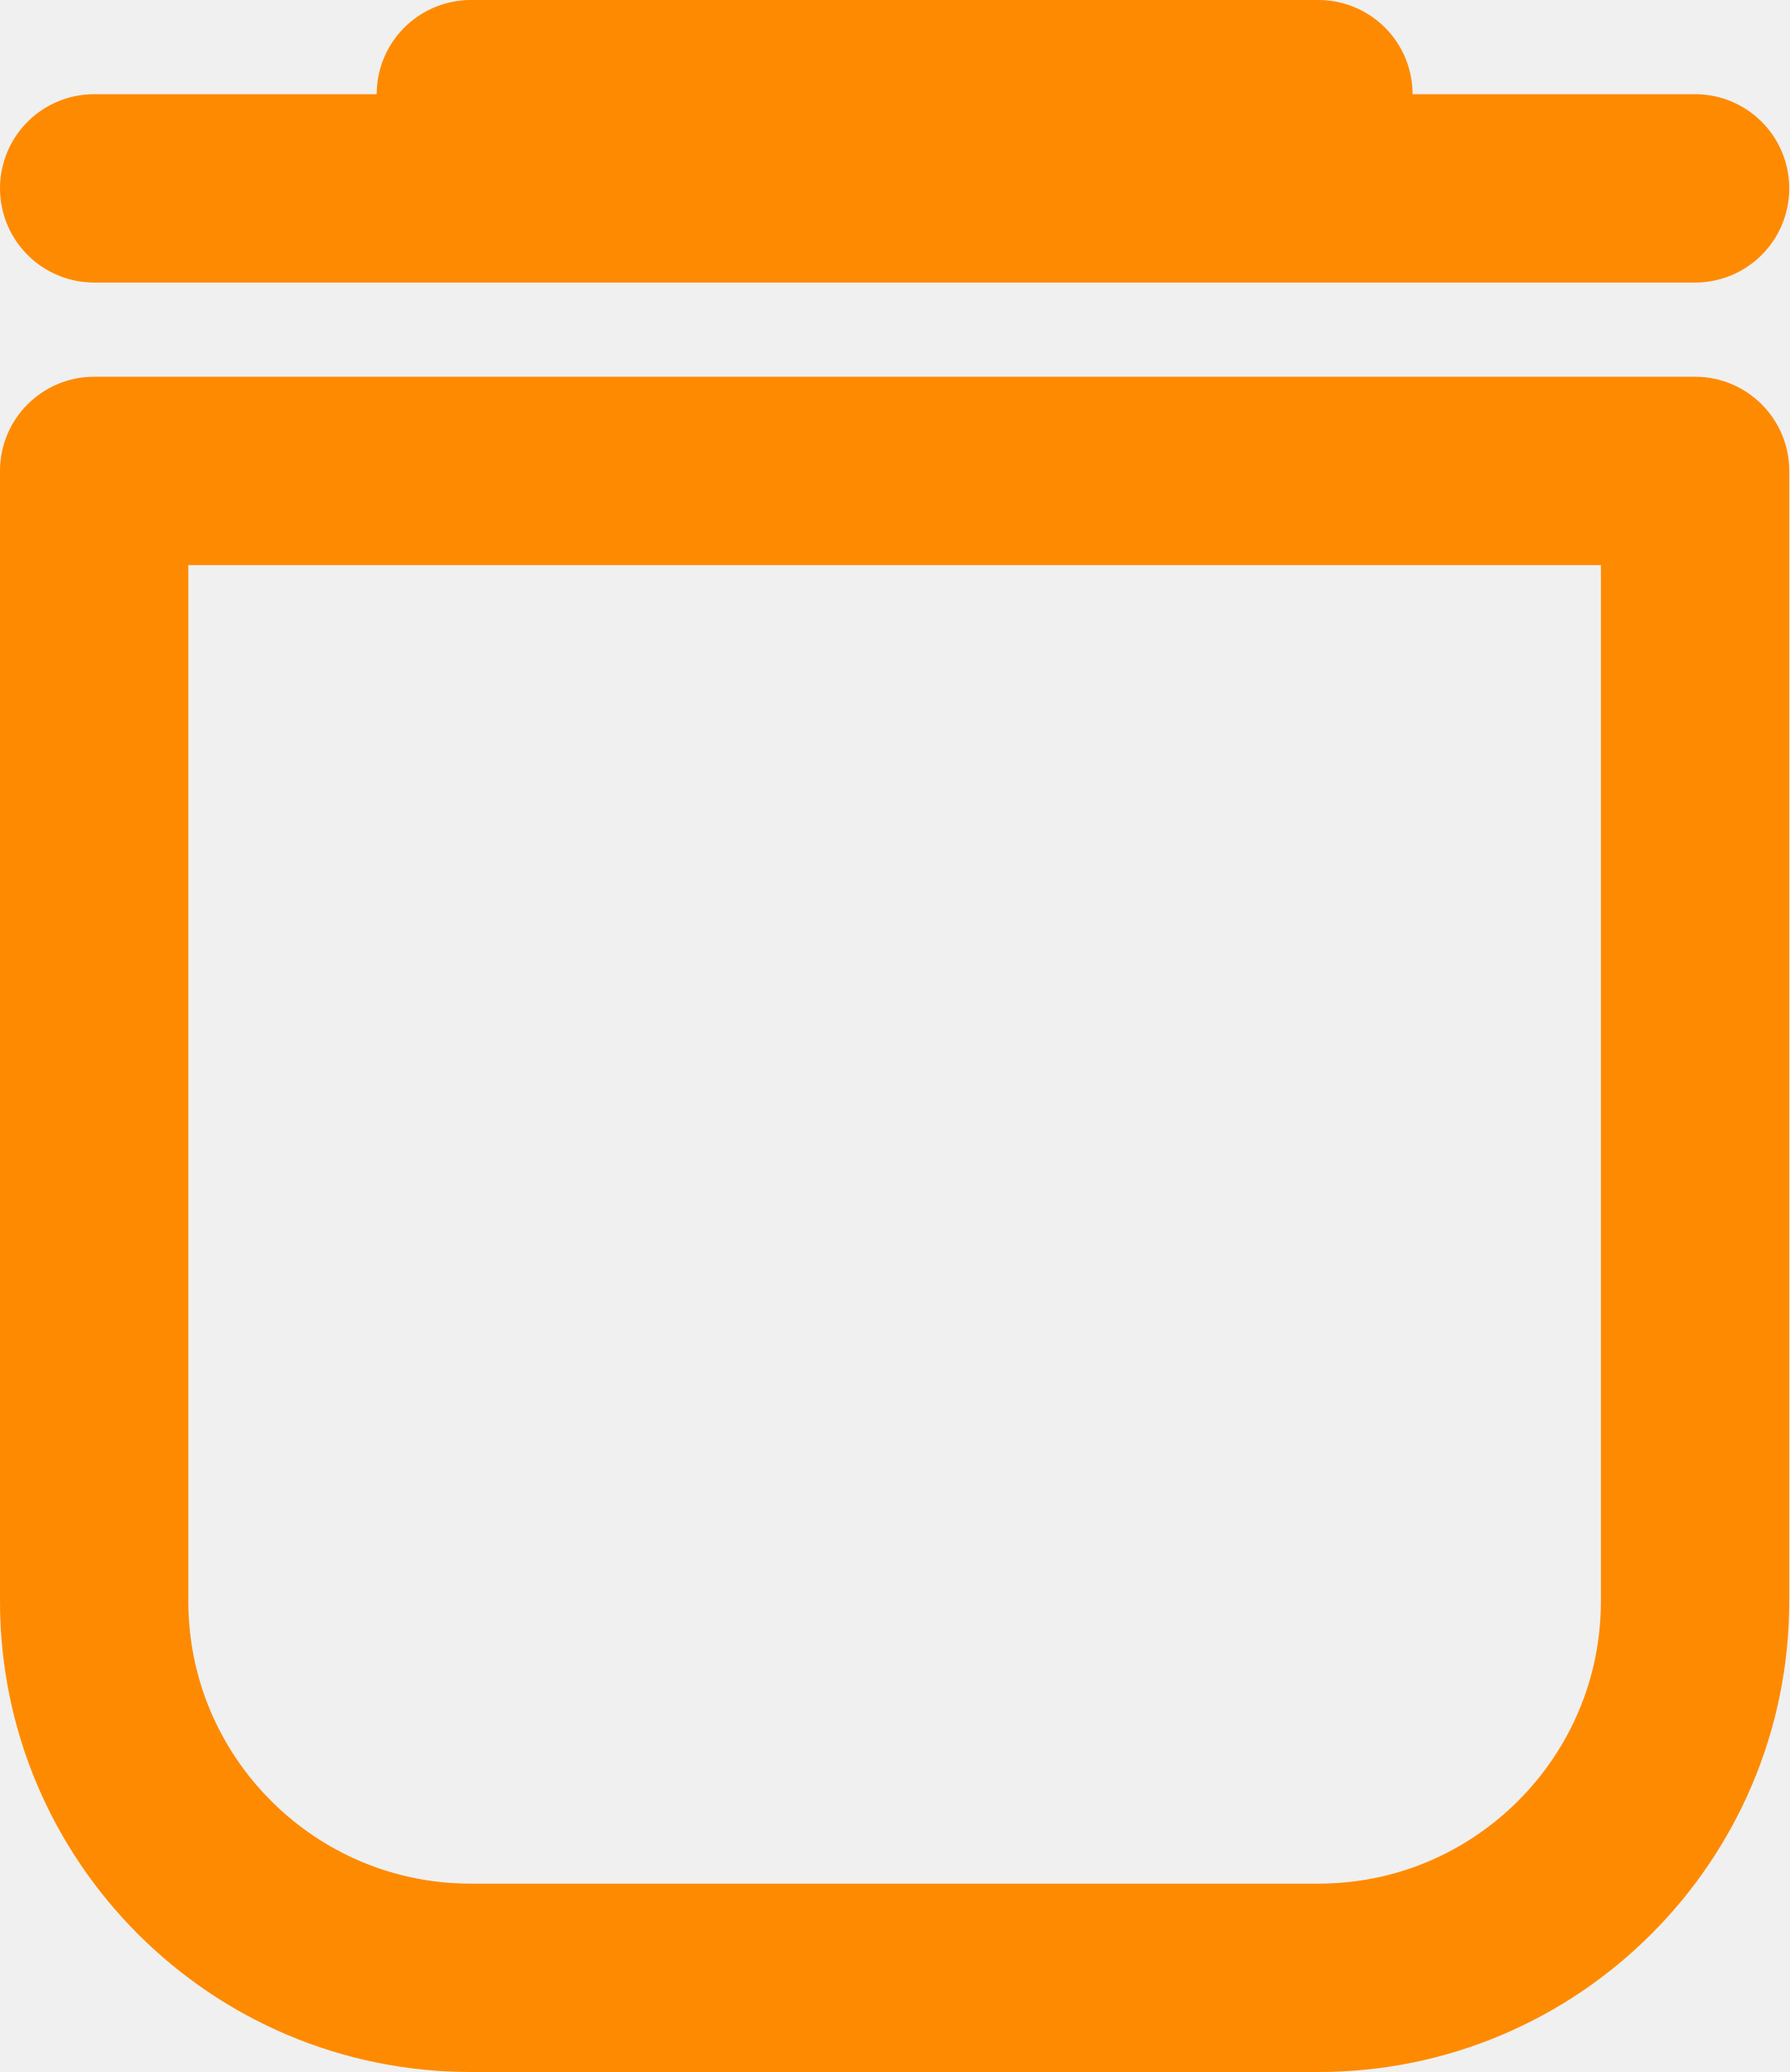
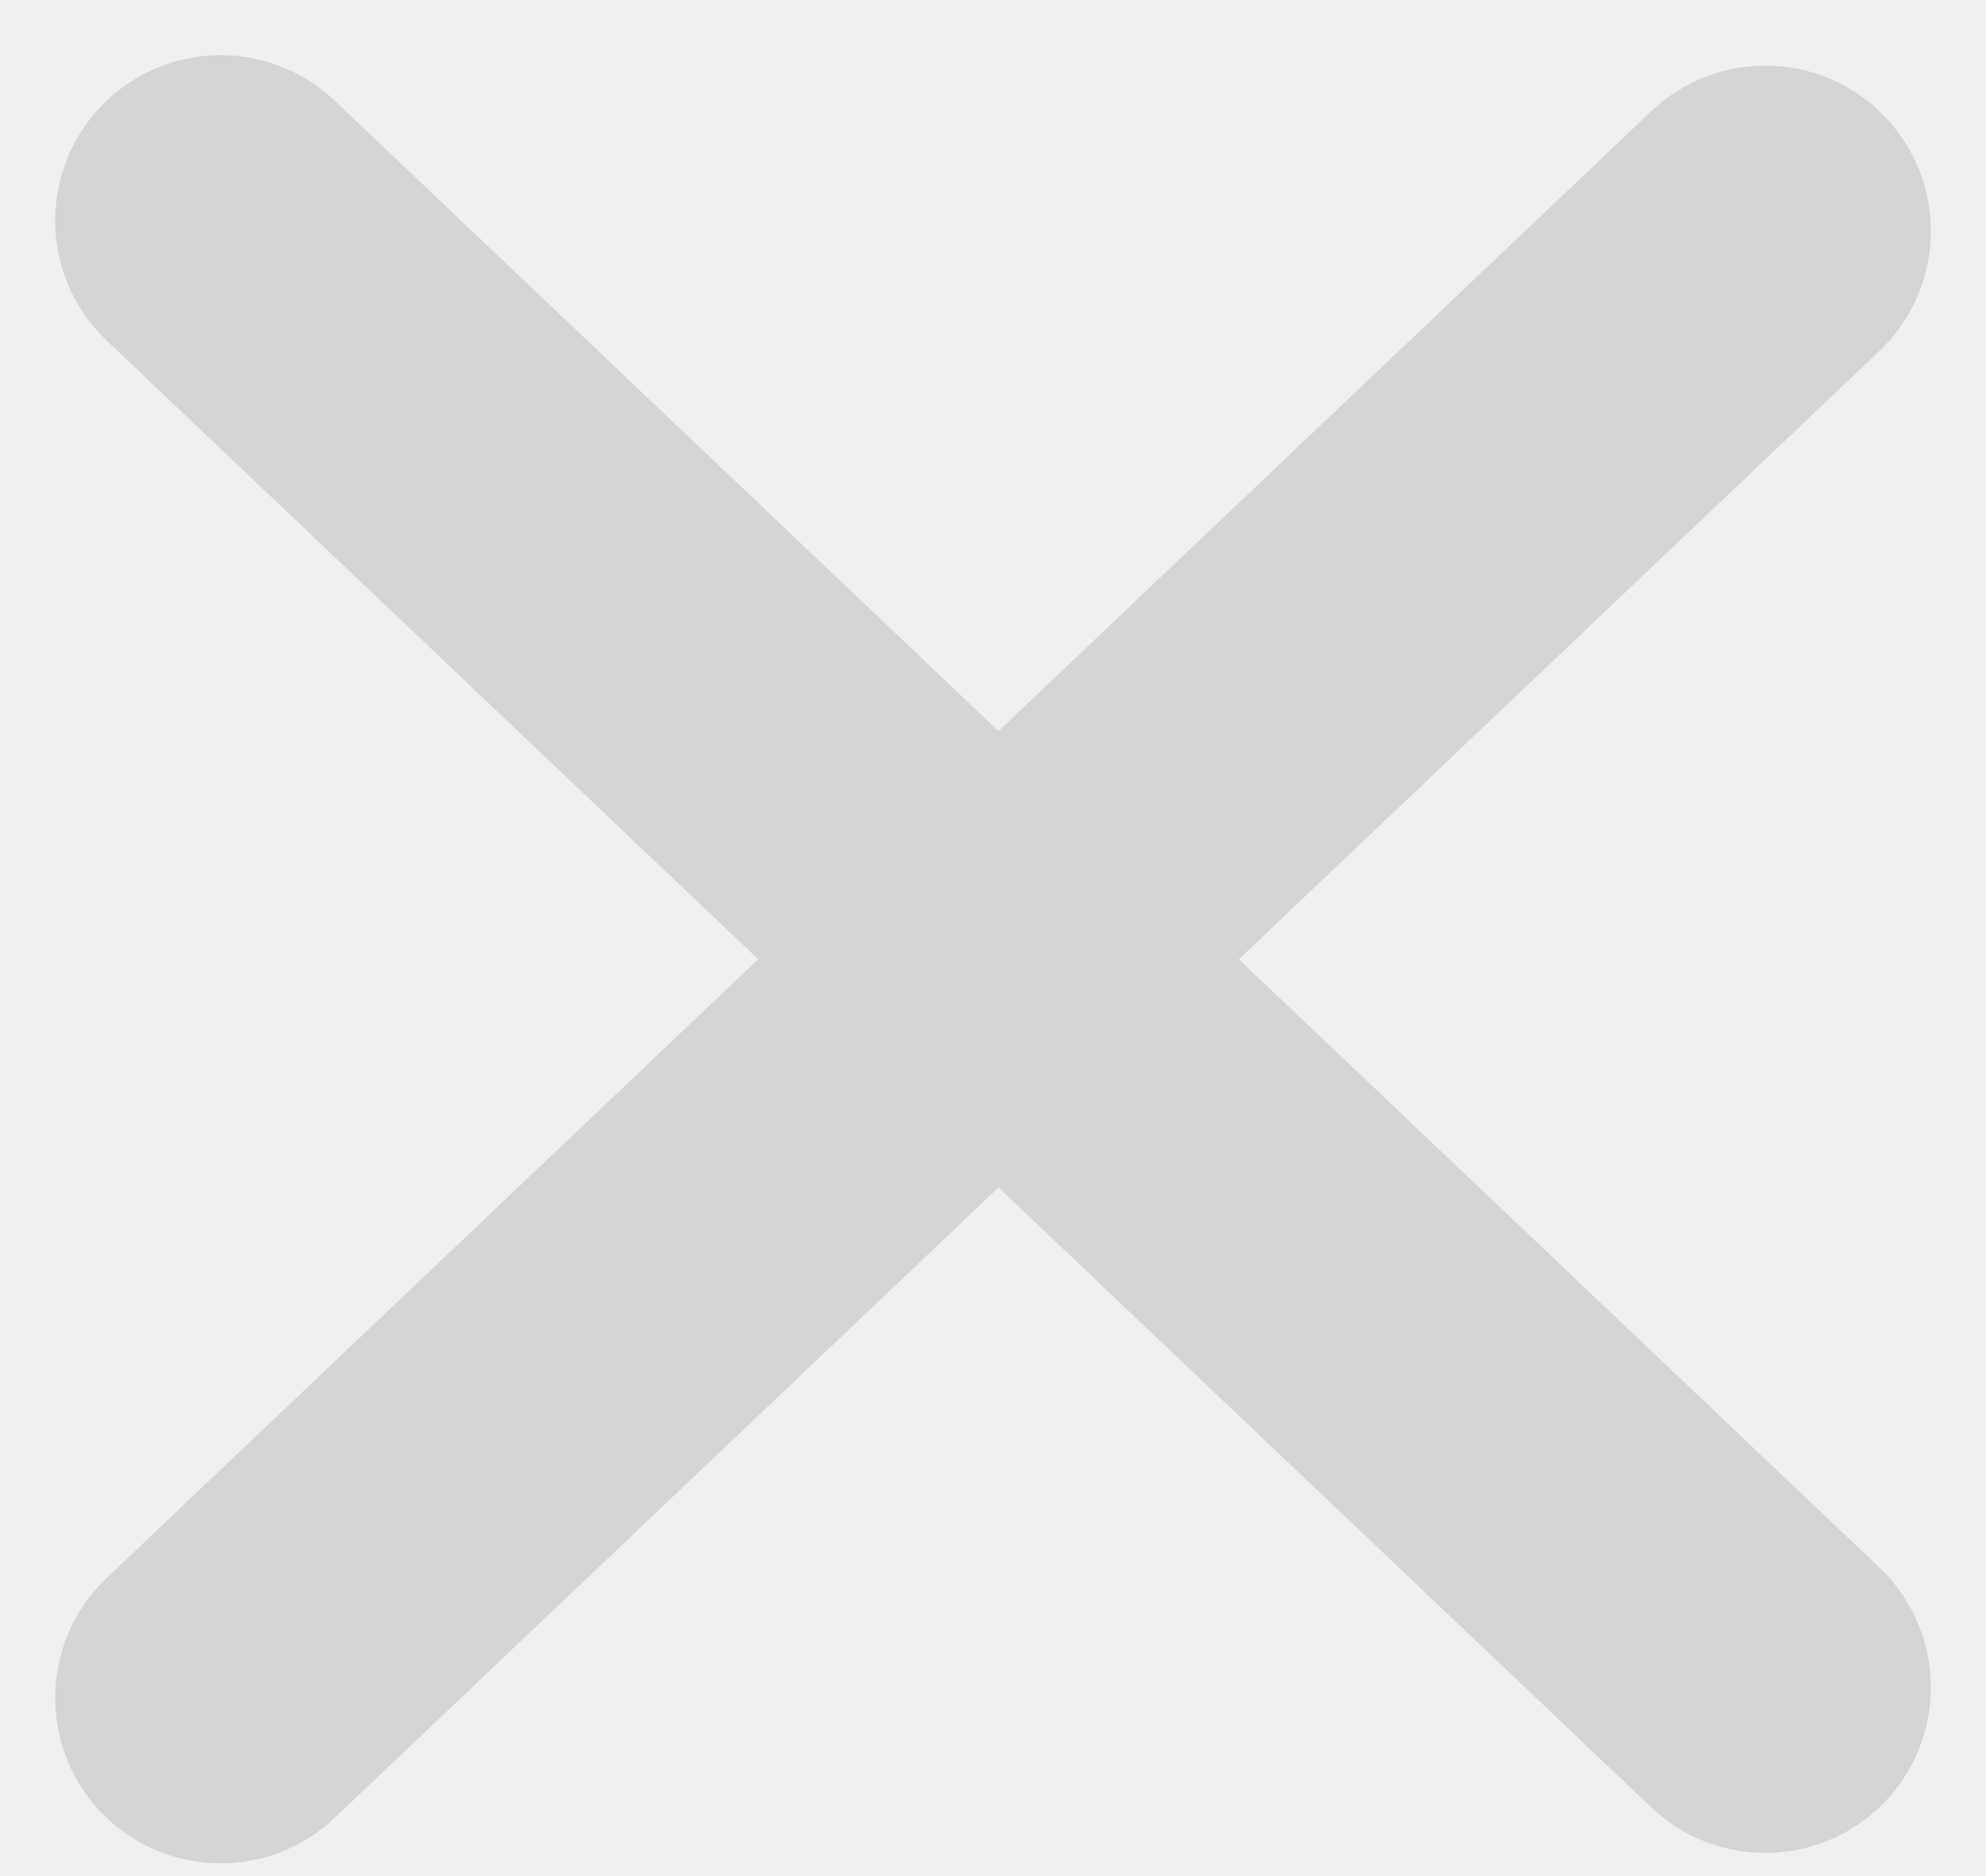
- <svg xmlns="http://www.w3.org/2000/svg" width="19" height="22" viewBox="0 0 19 22" fill="none">
-   <mask id="path-1-inside-1_647_539" fill="white">
-     <path d="M0 5C0 4.448 0.448 4 1 4H18C18.552 4 19 4.448 19 5V17C19 19.761 16.761 22 14 22H5C2.239 22 0 19.761 0 17V5Z" />
-   </mask>
-   <path d="M0 5C0 4.448 0.448 4 1 4H18C18.552 4 19 4.448 19 5V17C19 19.761 16.761 22 14 22H5C2.239 22 0 19.761 0 17V5Z" stroke="#FE8A01" stroke-width="4" mask="url(#path-1-inside-1_647_539)" />
-   <line x1="1" y1="2" x2="18" y2="2" stroke="#FE8A01" stroke-width="2" stroke-linecap="round" />
-   <line x1="5" y1="1" x2="14" y2="1" stroke="#FE8A01" stroke-width="2" stroke-linecap="round" />
+ <svg xmlns="http://www.w3.org/2000/svg" width="18" height="17" viewBox="0 0 18 17" fill="none">
+   <path d="M16 2.095L2 15.392" stroke="#D4D4D4" stroke-width="3" stroke-linecap="round" />
+   <path d="M2 2L16 15.297" stroke="#D4D4D4" stroke-width="3" stroke-linecap="round" />
</svg>
